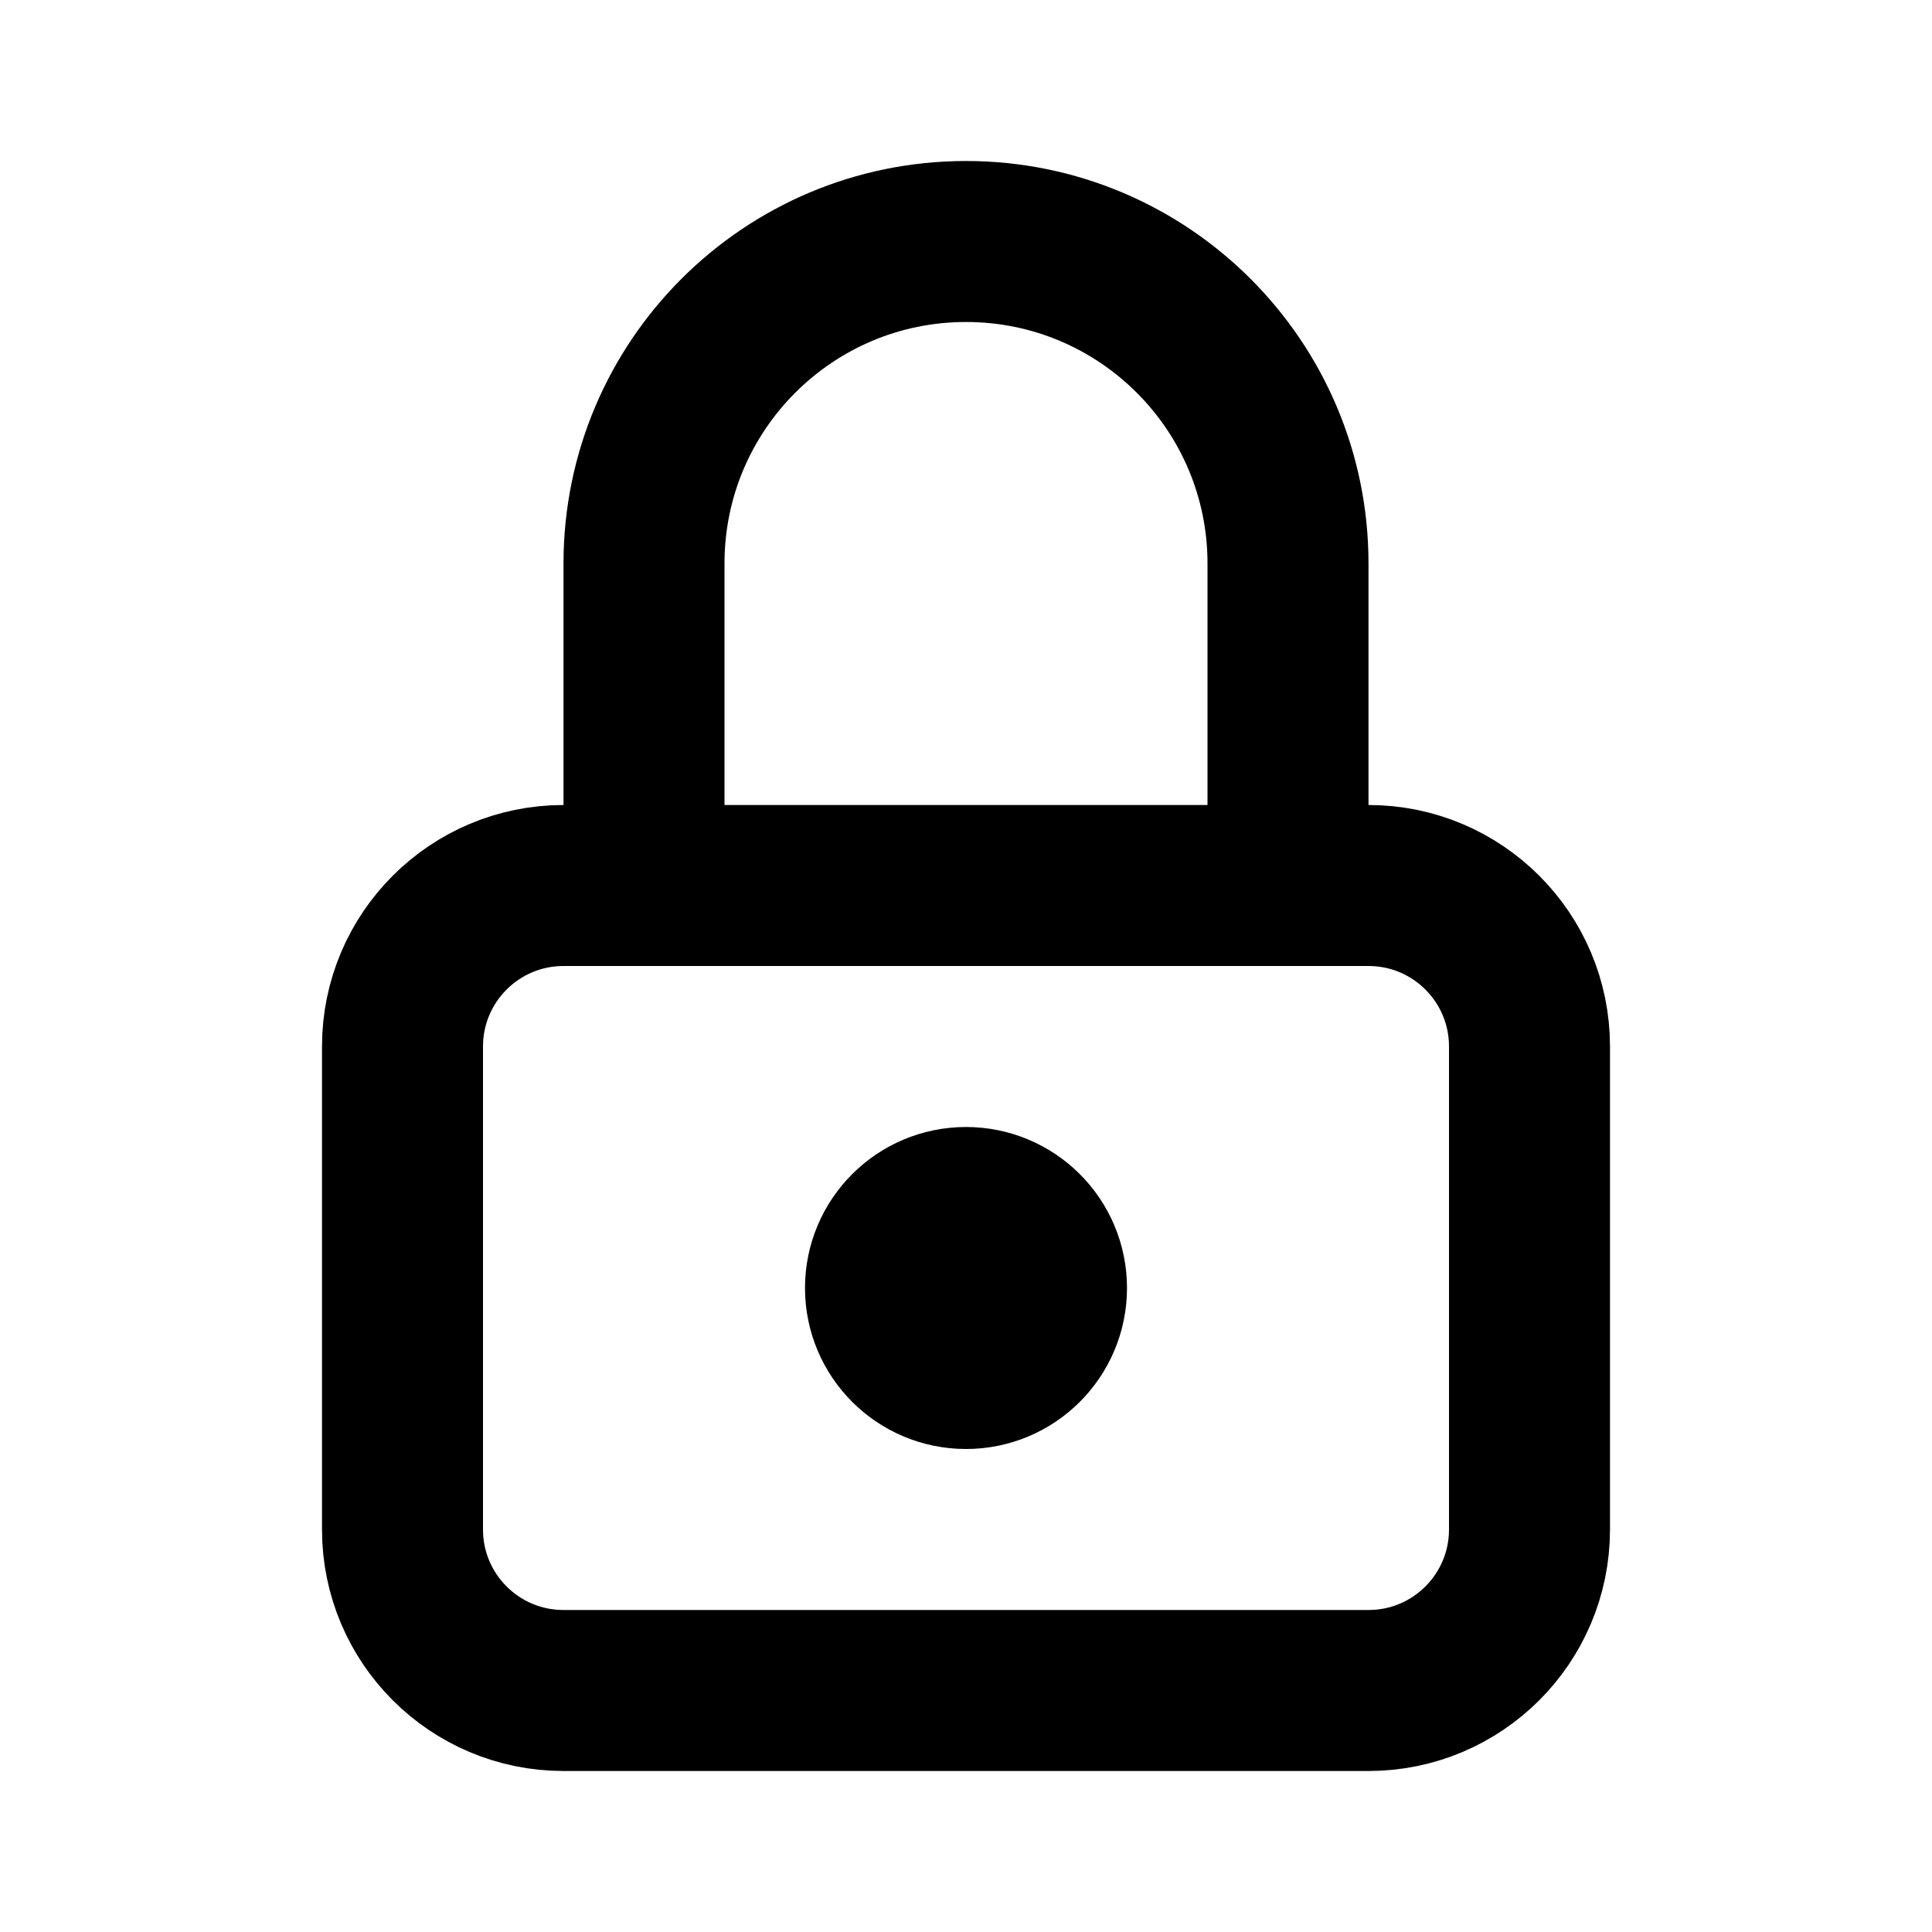
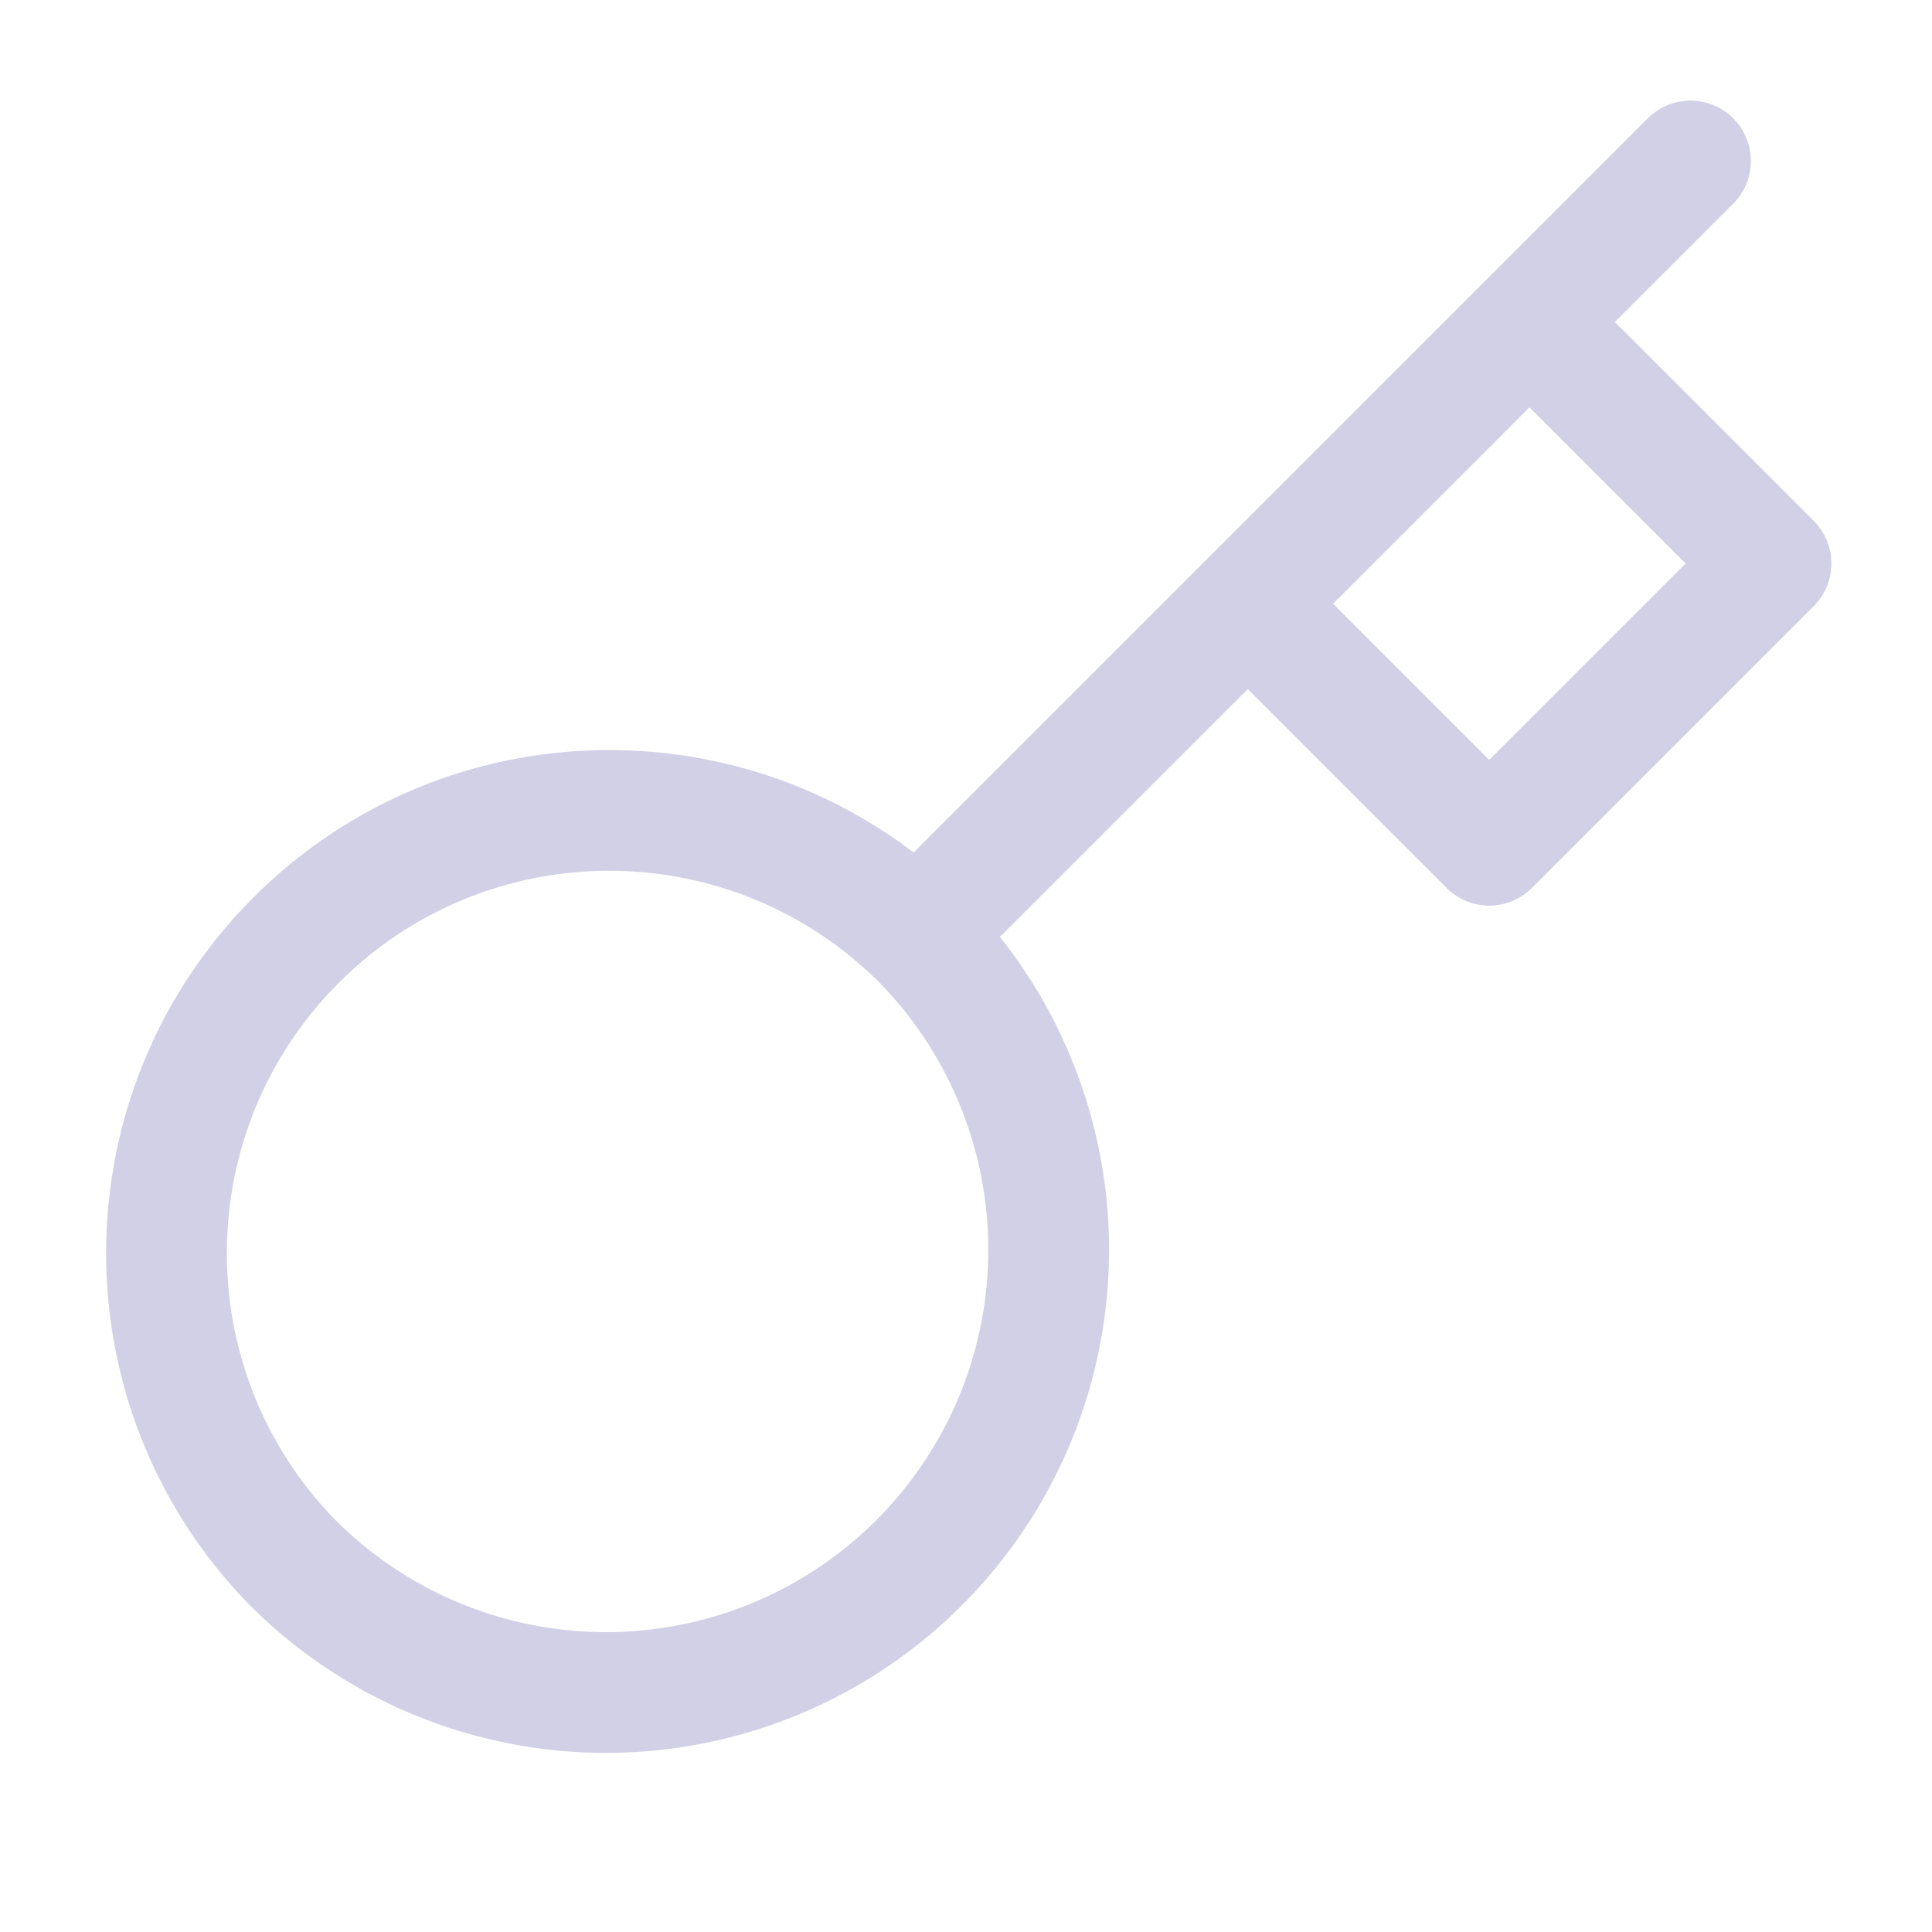
- <svg xmlns="http://www.w3.org/2000/svg" class="icon icon-tabler icon-tabler-lock" width="24" height="24" viewBox="0 0 24 24" stroke-width="2" stroke="currentColor" fill="none" stroke-linecap="round" stroke-linejoin="round">
-   <path stroke="none" d="M0 0h24v24H0z" fill="none" />
-   <path d="M5 13a2 2 0 0 1 2 -2h10a2 2 0 0 1 2 2v6a2 2 0 0 1 -2 2h-10a2 2 0 0 1 -2 -2v-6z" />
-   <path d="M11 16a1 1 0 1 0 2 0a1 1 0 0 0 -2 0" />
-   <path d="M8 11v-4a4 4 0 1 1 8 0v4" />
+ <svg xmlns="http://www.w3.org/2000/svg" width="24" height="24" viewBox="0 0 24 24" fill="none" stroke-width="1.5" stroke="#d2d0e6" stroke-linecap="round" stroke-linejoin="round" class="feather feather-key">
+   <path d="M21 2l-2 2m-7.61 7.61a5.5 5.5 0 1 1-7.778 7.778 5.5 5.5 0 0 1 7.777-7.777zm0 0L15.5 7.5m0 0l3 3L22 7l-3-3m-3.5 3.5L19 4" />
</svg>
